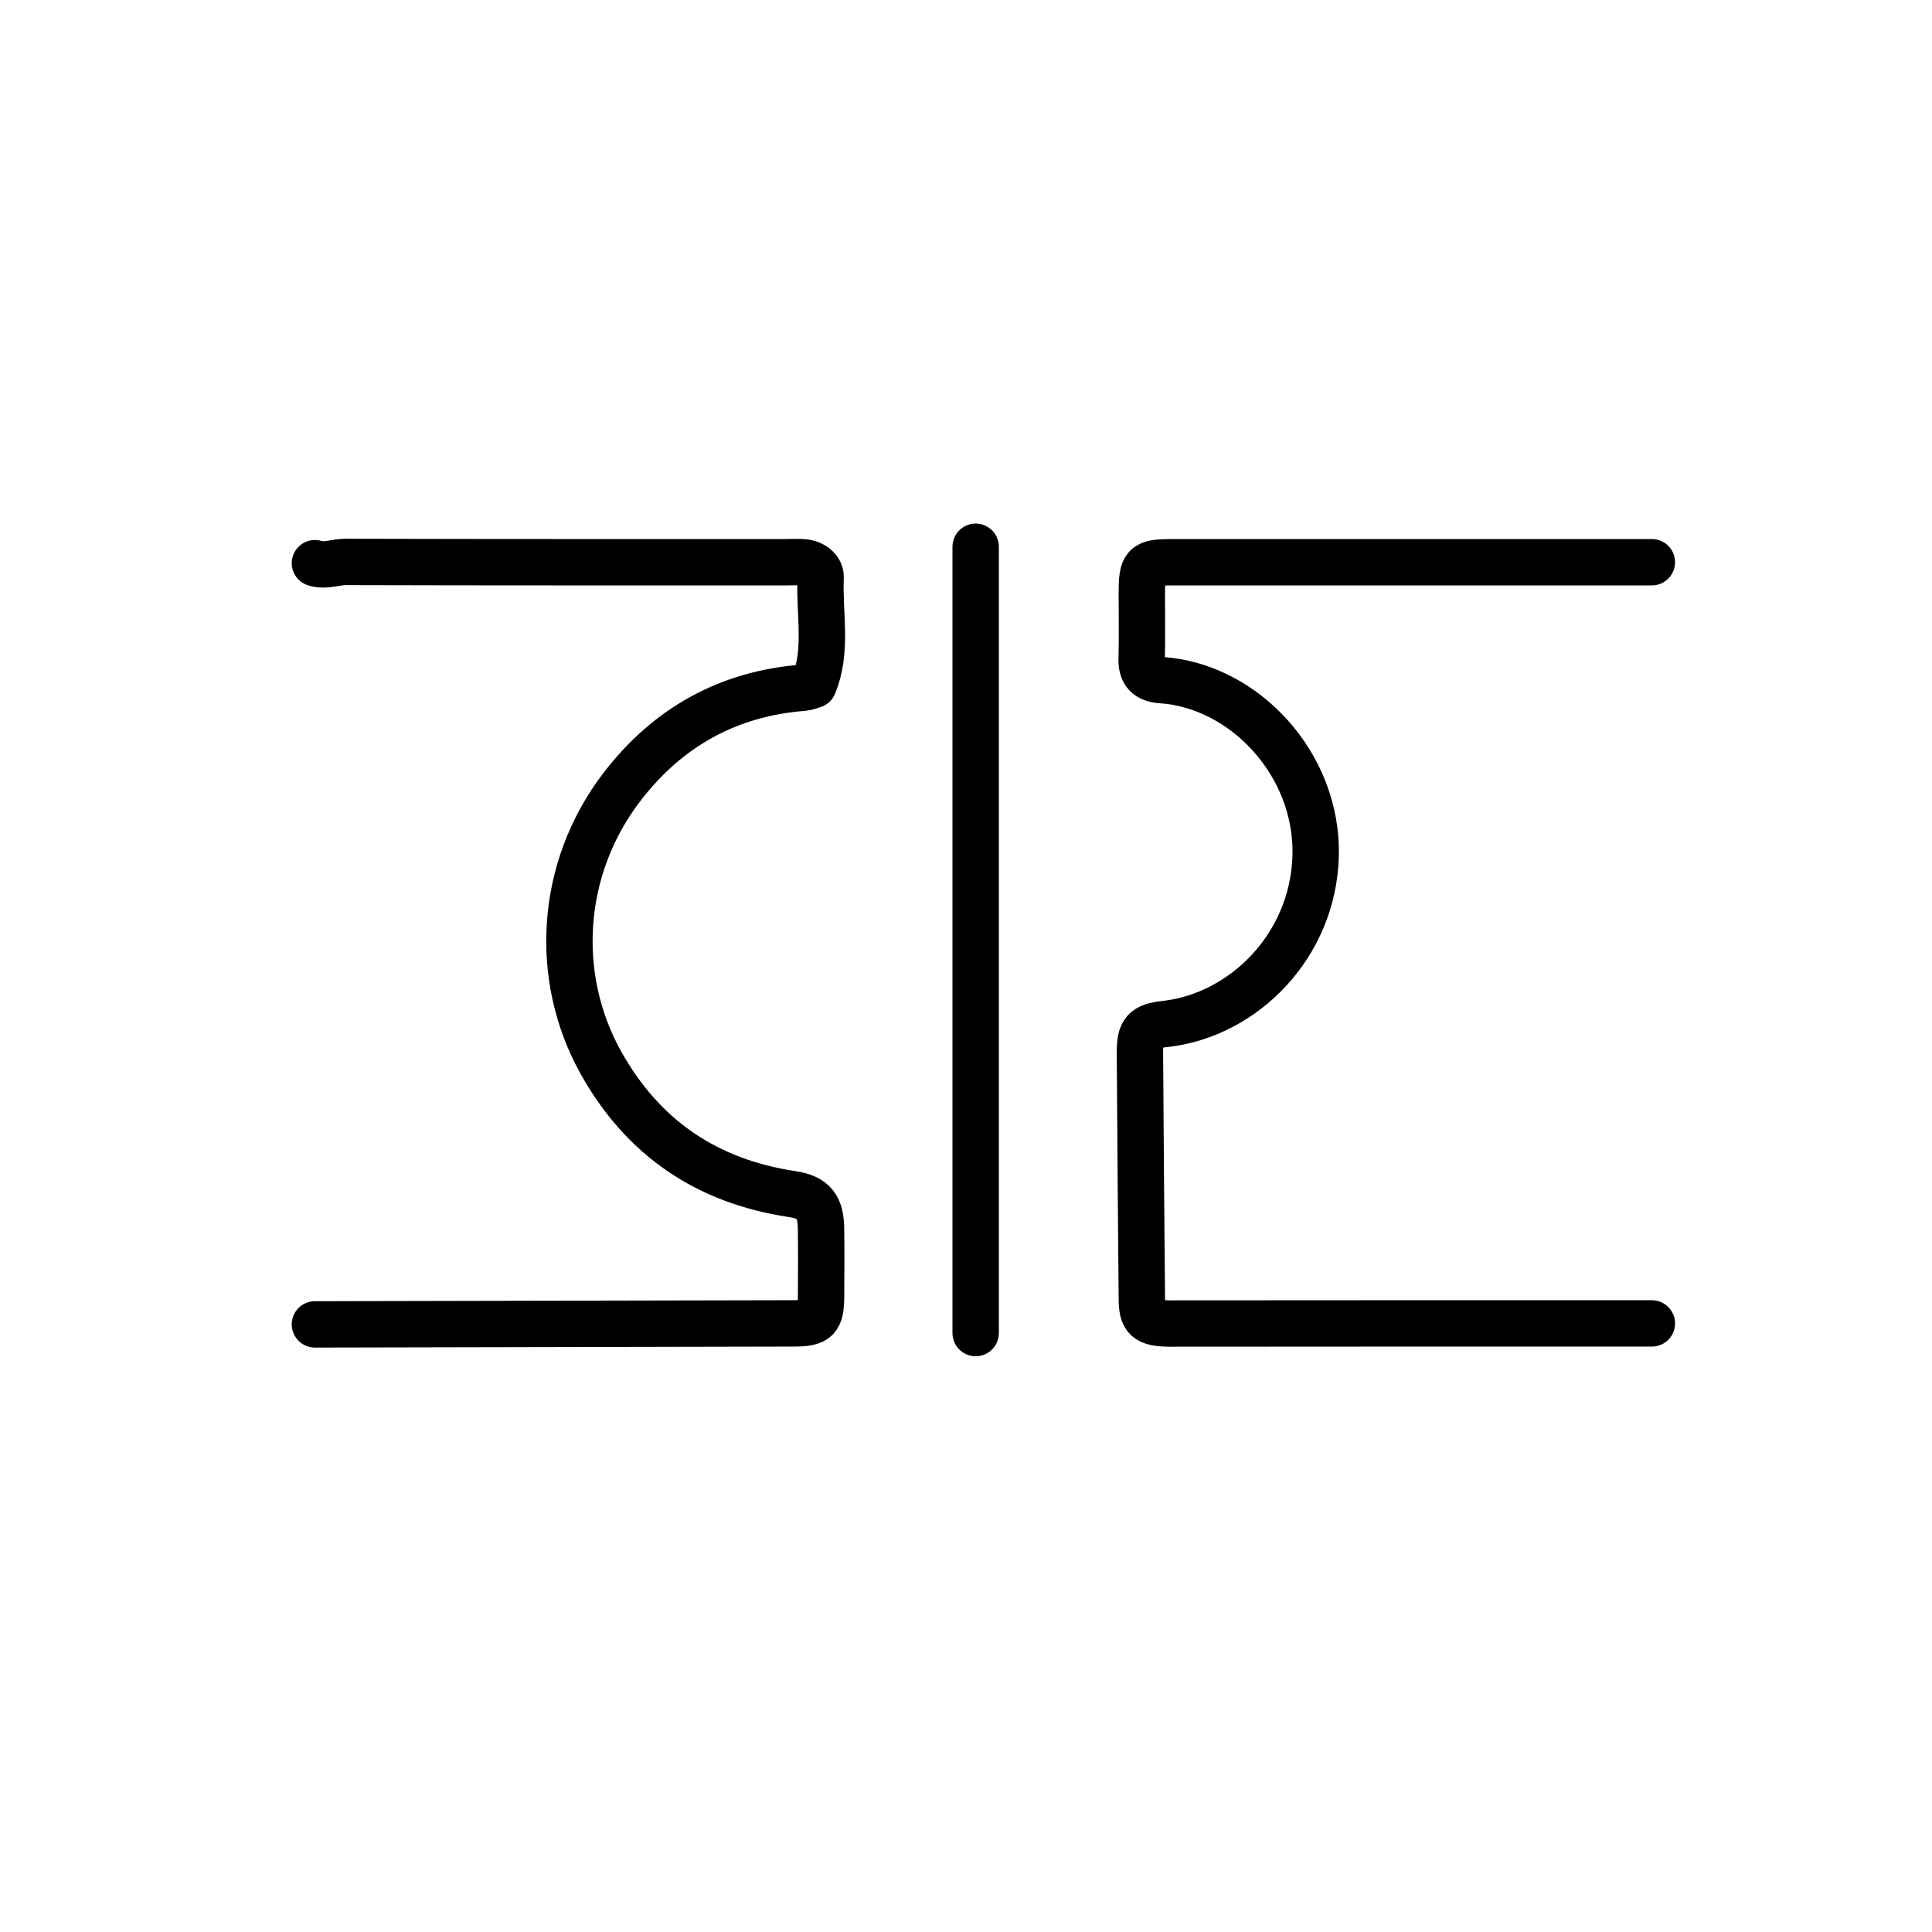
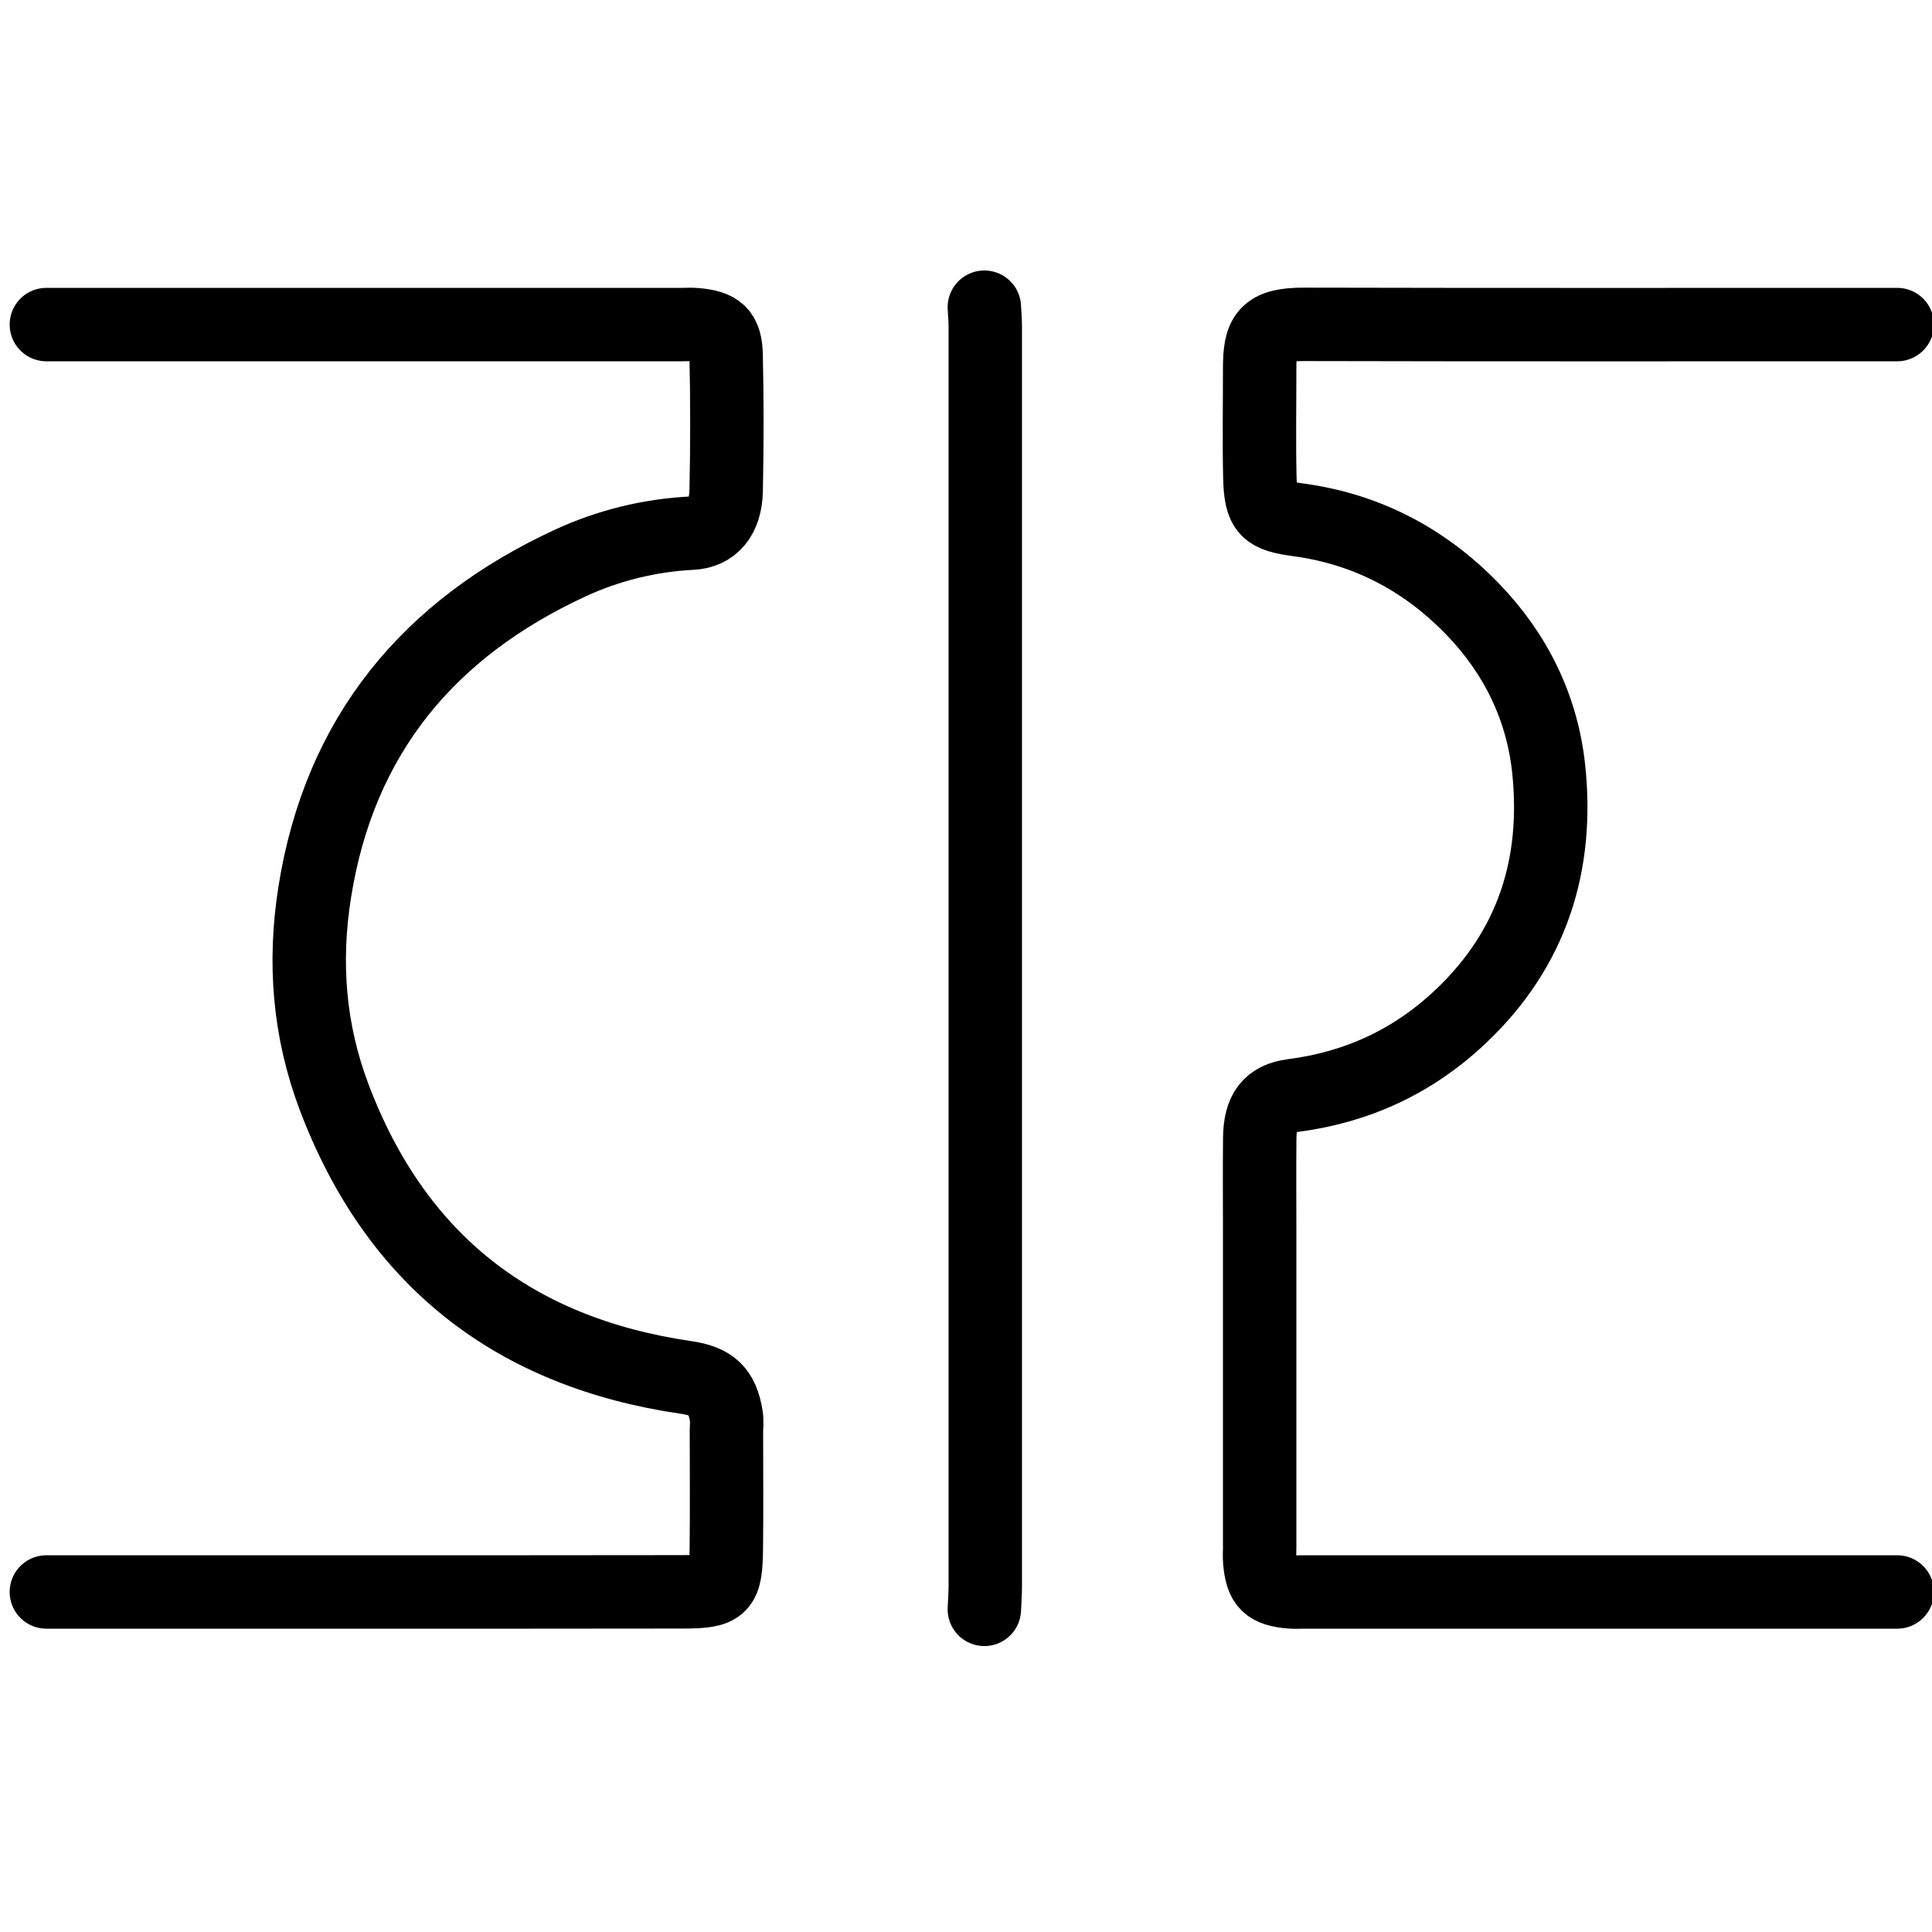
<svg xmlns="http://www.w3.org/2000/svg" version="1.1" id="Layer_1" x="0px" y="0px" width="100%" viewBox="0 0 500 500" enable-background="new 0 0 500 500" xml:space="preserve">
-   <path fill="none" opacity="1" stroke="#000000" stroke-linecap="round" stroke-linejoin="round" stroke-width="12" d=" M81.5,342.75   C122.833,342.667 164.167,342.591 205.5,342.491   C211.419,342.477 212.453,341.419 212.492,335.5   C212.53,329.667 212.558,323.833 212.484,318   C212.41,312.237 210.542,309.864 204.995,309.03   C182.949,305.714 166.385,294.509 155.5,275   C143.278,253.095 144.597,224.924 161.049,203.538   C172.855,188.193 188.507,179.451 207.999,177.98   C208.747,177.924 209.473,177.58 210.539,177.276   C214.255,168.428 211.966,158.845 212.382,149.495   C212.479,147.299 210.4,145.768 207.998,145.524   C206.678,145.39 205.333,145.5 204,145.5   C165.833,145.5 127.667,145.534 89.5,145.427   C86.812,145.419 84.197,146.623 81.5,145.75  " />
-   <path fill="none" opacity="1" stroke="#000000" stroke-linecap="round" stroke-linejoin="round" stroke-width="12" d=" M427.5,145.5   C386.167,145.5 344.833,145.499 303.5,145.501   C296.154,145.502 295.507,146.154 295.501,153.5   C295.496,159.167 295.613,164.836 295.46,170.499   C295.361,174.139 297.002,175.776 300.499,176.01   C322.092,177.449 341.117,197.864 340.491,221.5   C339.873,244.82 321.785,262.777 301.501,265.01   C296.168,265.597 294.982,266.926 295.016,272.5   C295.143,293.667 295.326,314.833 295.505,336   C295.549,341.109 296.485,342.536 303,342.527   C344.5,342.474 386,342.5 427.5,342.5  " />
-   <path fill="none" opacity="1" stroke="#000000" stroke-linecap="round" stroke-linejoin="round" stroke-width="12" d=" M252.5,141.5   C252.5,209.333 252.5,277.167 252.5,345  " />
+   <path fill="none" opacity="1" stroke="#000000" stroke-linecap="round" stroke-linejoin="round" stroke-width="19" d=" M12,412   C66.833,412 121.667,412.038 176.5,411.967   C187.03,411.953 187.847,411.031 187.974,400.5   C188.095,390.501 188,380.5 188,370.5   C188,369.167 188.181,367.804 187.97,366.505   C186.881,359.822 184.172,357.45 177.503,356.476   C133.111,349.993 102.471,326.197 86.498,284.001   C79.982,266.788 78.568,249.18 81.436,230.99   C87.846,190.33 111.012,162.617 147.596,145.707   C157.314,141.216 168.023,138.529 178.999,137.982   C184.438,137.711 187.782,133.916 187.931,126.999   C188.182,115.337 188.179,103.663 187.926,92.002   C187.797,86.072 185.922,84.537 179.999,84.015   C178.841,83.913 177.667,84 176.5,84   C121.667,84 66.833,84 12,84  " />
+   <path fill="none" opacity="1" stroke="#000000" stroke-linecap="round" stroke-linejoin="round" stroke-width="19" d=" M491,84   C439.833,84 388.667,84.067 337.5,83.942   C327.437,83.918 325.985,86.768 325.997,95.5   C326.01,104.833 325.833,114.171 326.049,123.499   C326.251,132.211 327.794,133.411 335.996,134.528   C353.651,136.933 368.606,144.756 380.994,157.506   C392.265,169.106 399.133,183.18 400.8,199.021   C403.395,223.69 396.591,245.505 378.044,263.046   C365.706,274.715 351.249,281.383 334.505,283.542   C328.52,284.313 326.097,287.596 326.021,294.5   C325.931,302.666 326,310.833 326,319   C326,346.167 326,373.333 326,400.5   C326,401.667 325.913,402.841 326.015,403.999   C326.537,409.915 328.085,411.463 334.001,411.985   C335.159,412.087 336.333,412 337.5,412   C388.667,412 439.833,412 491,412  " />
+   <path fill="none" opacity="1" stroke="#000000" stroke-linecap="round" stroke-linejoin="round" stroke-width="19" d=" M254.75,79.5   C254.833,81.167 254.989,82.833 254.99,84.5   C255.001,193.167 255.001,301.833 254.99,410.5   C254.989,412.5 254.833,414.5 254.75,416.5  " />
</svg>
